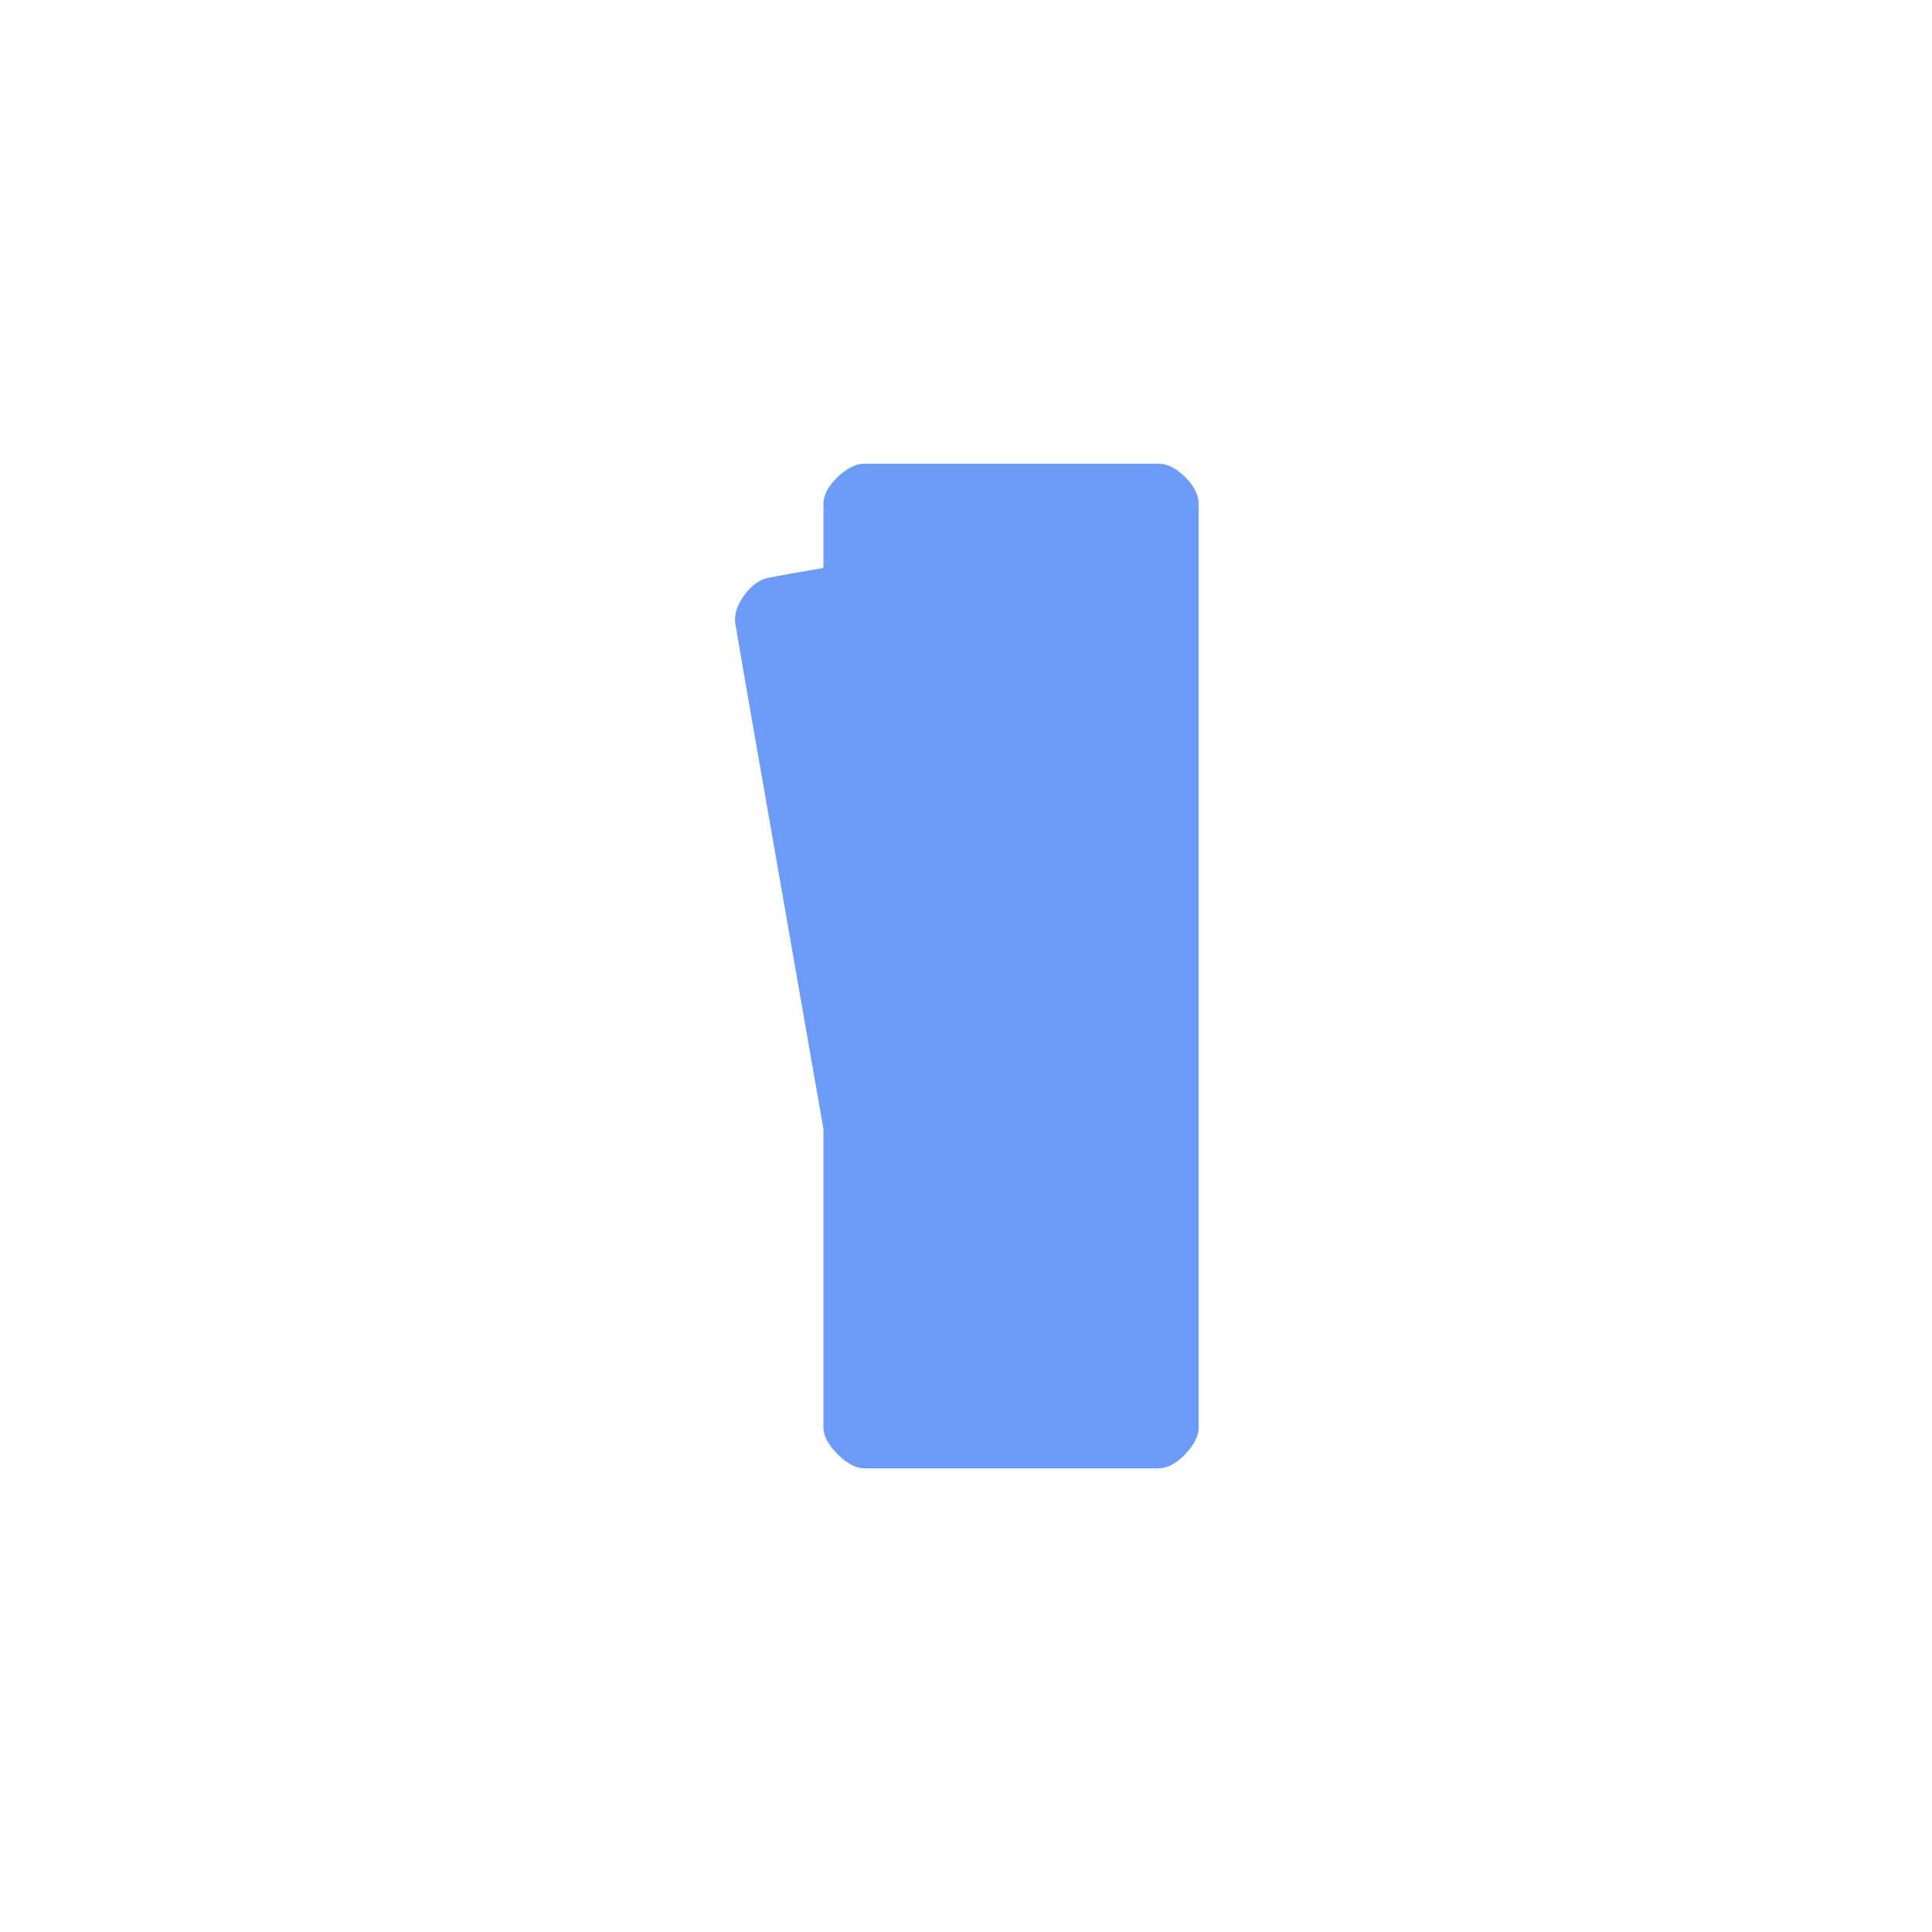
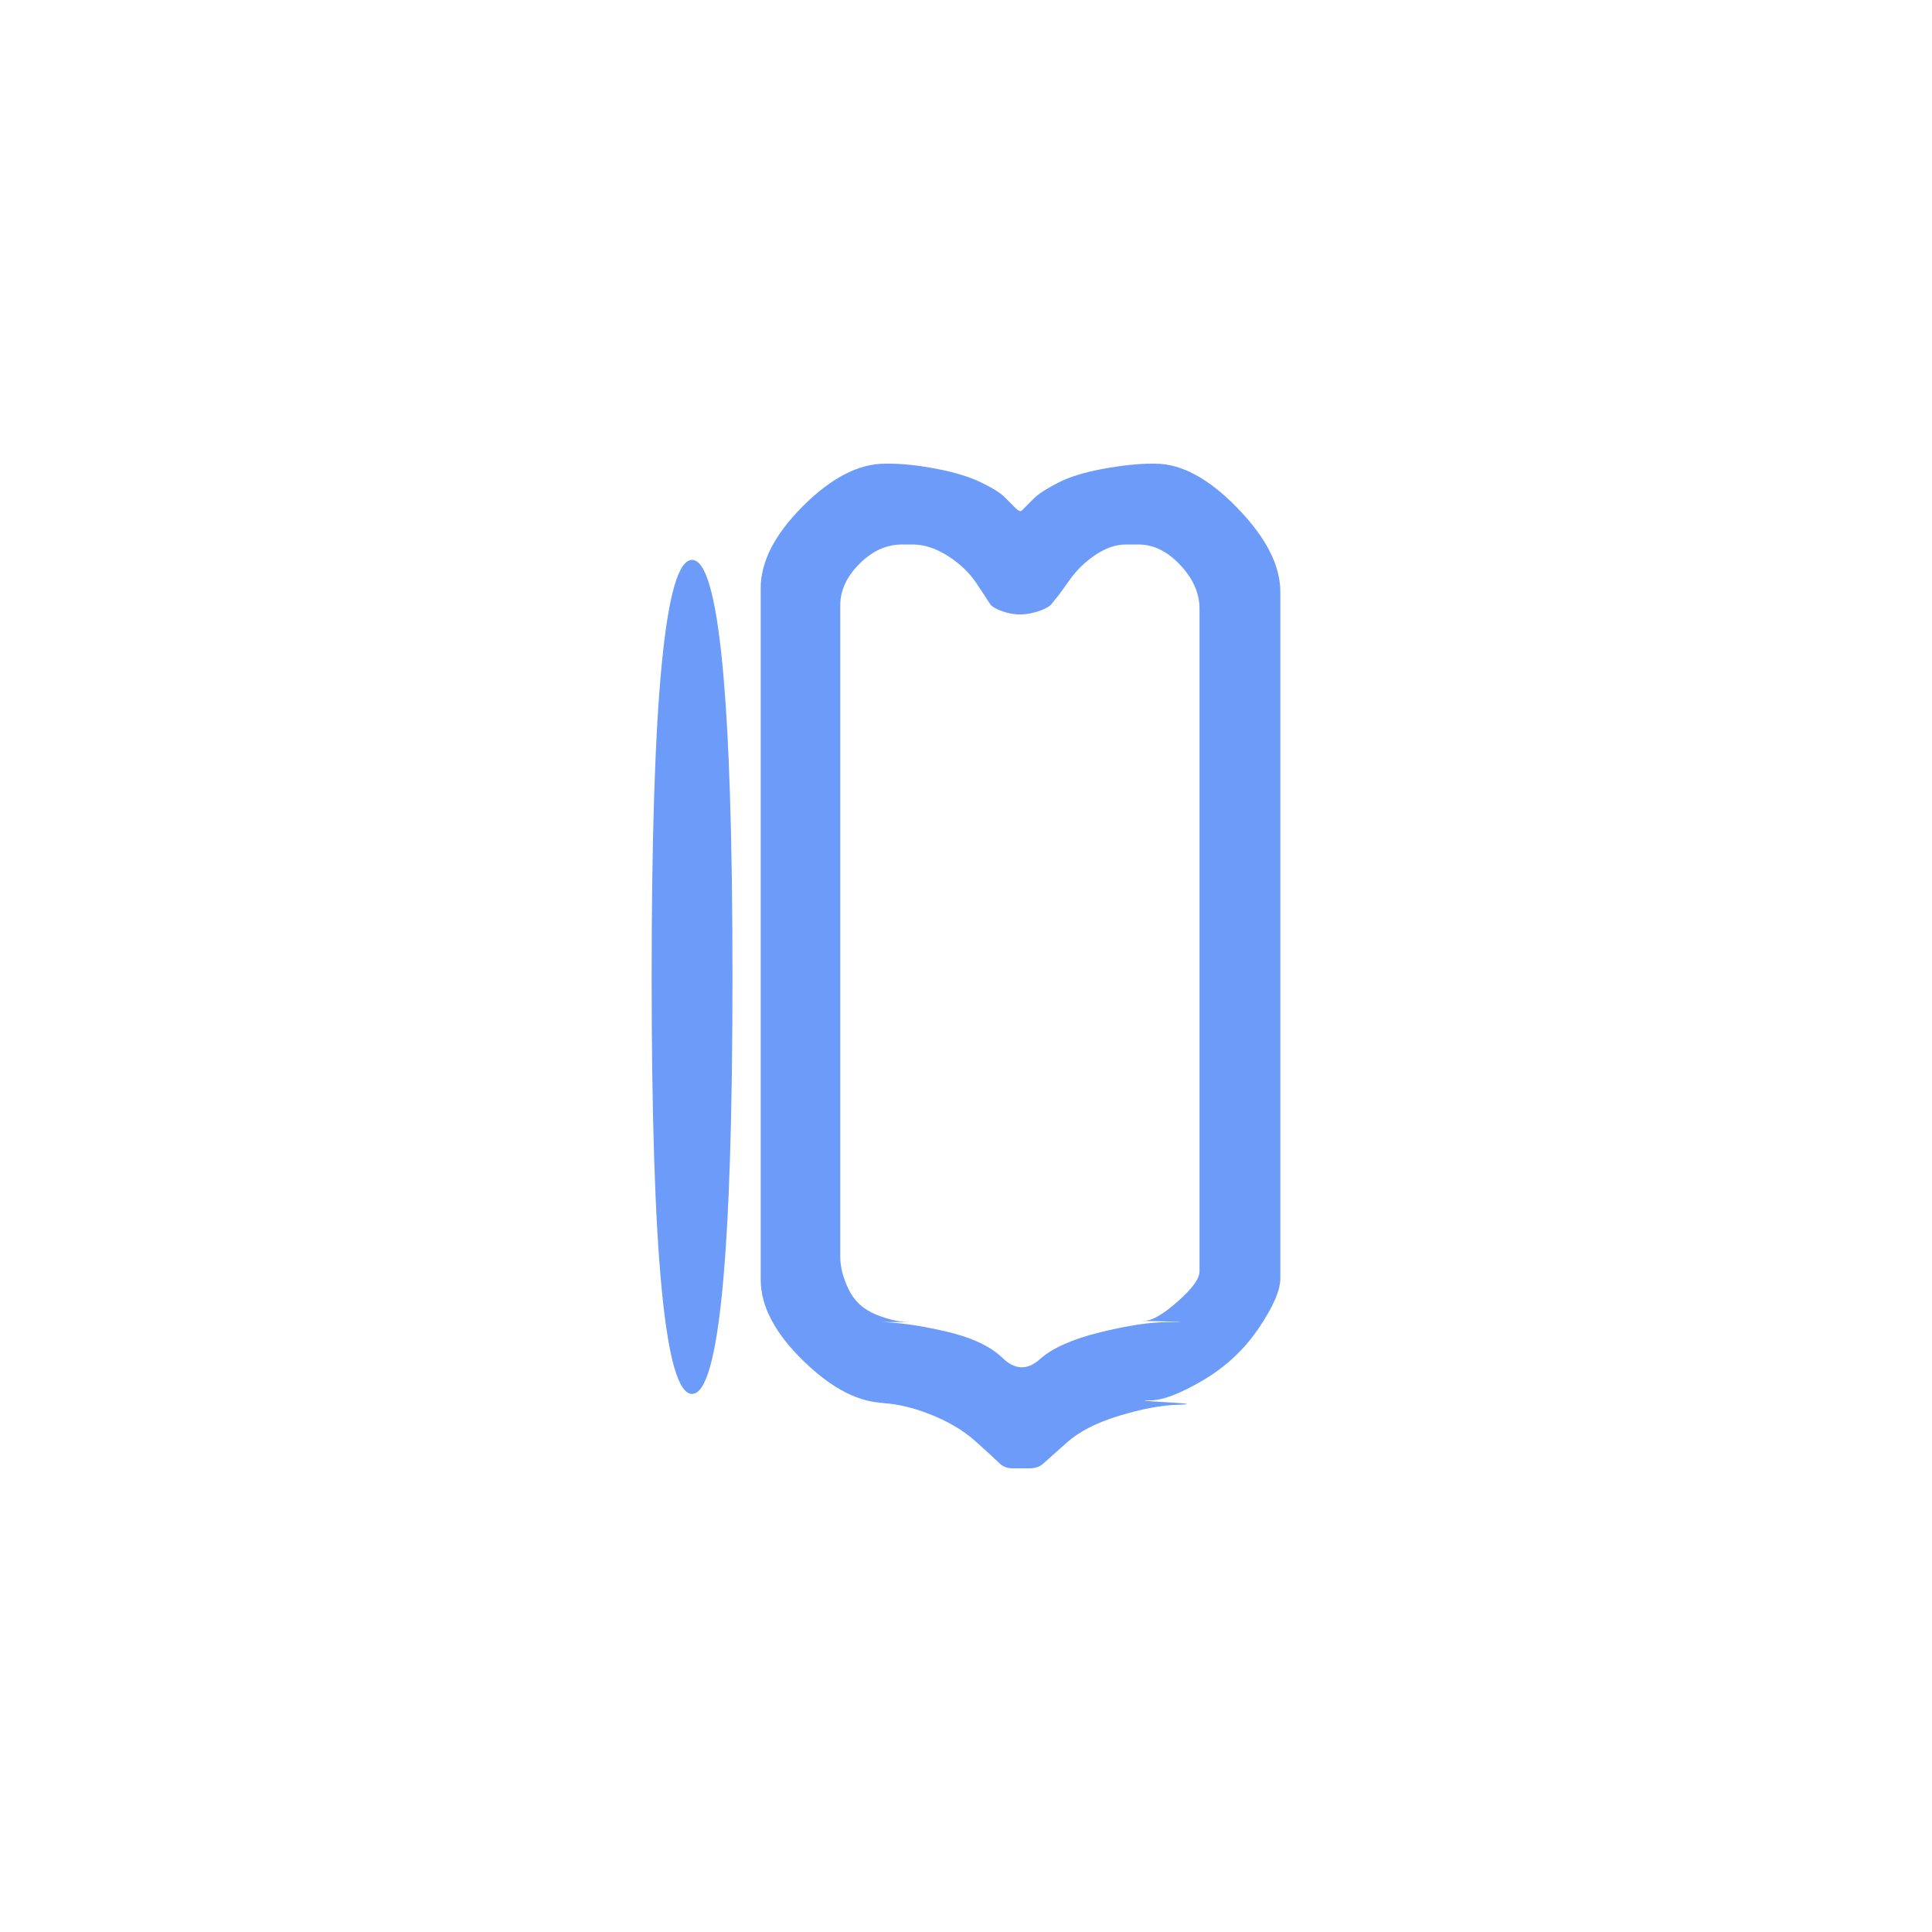
<svg xmlns="http://www.w3.org/2000/svg" width="160" height="160" viewBox="0 0 1024 1024">
-   <path fill="#0A58F7" fill-opacity="0.6" d="M406.86 306.35Q400.09 307.78 394.38 315.62Q388.68 323.46 389.75 330.59Q390.82 337.71 426.82 543.36Q462.82 749.01 463.88 755.79Q464.95 762.56 473.15 768.62Q481.35 774.68 488.48 773.25Q495.61 771.82 520.55 767.55Q545.5 763.27 552.27 761.85Q559.05 760.42 565.11 752.22Q571.16 744.02 570.1 737.25Q569.03 730.48 532.67 524.83Q496.32 319.18 495.25 312.41Q494.18 305.64 485.63 299.58Q477.07 293.52 470.3 294.94Q463.53 296.37 438.58 300.65Q413.63 304.92 406.86 306.35ZM458.18 245.76Q451.41 245.76 443.93 252.89Q436.44 260.02 436.44 267.14Q436.44 274.27 436.44 512Q436.44 749.73 436.44 756.5Q436.44 763.27 443.93 770.76Q451.41 778.24 458.18 778.24Q464.95 778.24 489.55 778.24Q514.14 778.24 521.27 778.24Q528.39 778.24 535.52 770.76Q542.65 763.27 542.65 756.5Q542.65 749.73 542.65 512Q542.65 274.27 542.65 267.14Q542.65 260.02 535.52 252.89Q528.39 245.76 521.27 245.76Q514.14 245.76 489.55 245.76Q464.95 245.76 458.18 245.76ZM505.23 245.76Q498.46 245.76 490.97 252.89Q483.49 260.02 483.49 267.14Q483.49 274.27 483.49 512Q483.49 749.73 483.49 756.5Q483.49 763.27 490.97 770.76Q498.46 778.24 505.23 778.24Q512 778.24 536.24 778.24Q560.47 778.24 567.6 778.24Q574.73 778.24 581.86 770.76Q588.99 763.27 588.99 756.5Q588.99 749.73 588.99 512Q588.99 274.27 588.99 267.14Q588.99 260.02 581.86 252.89Q574.73 245.76 567.6 245.76Q560.47 245.76 536.24 245.76Q512 245.76 505.23 245.76ZM551.56 245.76Q544.79 245.76 537.31 252.89Q529.82 260.02 529.82 267.14Q529.82 274.27 529.82 512Q529.82 749.73 529.82 756.5Q529.82 763.27 537.31 770.76Q544.79 778.24 551.56 778.24Q558.33 778.24 582.57 778.24Q606.81 778.24 613.93 778.24Q621.06 778.24 628.19 770.76Q635.32 763.27 635.32 756.5Q635.32 749.73 635.32 512Q635.32 274.27 635.32 267.14Q635.32 260.02 628.19 252.89Q621.06 245.76 613.93 245.76Q606.81 245.76 582.57 245.76Q558.33 245.76 551.56 245.76Z" />
+   <path fill="#0A58F7" fill-opacity="0.6" d="M635.77 673.85Q635.77 679.63 624.21 689.83Q612.65 700.03 606.53 700.03Q600.41 700.03 617.07 700.37Q633.73 700.71 619.45 700.71Q605.17 700.71 583.07 706.15Q560.96 711.59 551.1 720.44Q541.24 729.28 531.38 719.76Q521.52 710.23 500.44 705.47Q479.36 700.71 465.42 700.71Q451.48 700.71 470.86 700.71Q490.24 700.71 482.08 700.71Q473.92 700.71 464.06 696.63Q454.2 692.55 449.78 683.37Q445.35 674.19 445.35 666.03Q445.35 657.87 445.35 495.34Q445.35 332.81 445.35 320.91Q445.35 309 455.56 298.8Q465.76 288.6 478 288.6Q490.24 288.6 482.42 288.6Q474.6 288.6 483.78 288.6Q492.96 288.6 502.48 294.72Q512 300.84 517.44 309Q522.88 317.17 524.58 319.89Q526.28 322.61 533.42 324.65Q540.56 326.69 548.04 324.65Q555.52 322.61 557.56 319.89Q559.6 317.17 560.28 316.49Q560.96 315.81 566.74 307.64Q572.52 299.48 580.69 294.04Q588.85 288.6 596.67 288.6Q604.49 288.6 598.03 288.6Q591.57 288.6 603.47 288.6Q615.37 288.6 625.57 299.48Q635.77 310.36 635.77 322.61Q635.77 334.85 635.77 501.46Q635.77 668.07 635.77 673.85ZM345.39 517.78Q345.39 738.8 366.81 738.8Q388.23 738.8 388.23 517.78Q388.23 296.76 366.81 296.76Q345.39 296.76 345.39 517.78ZM678.61 313.77Q678.61 292.68 655.83 269.22Q633.05 245.76 612.31 245.76Q591.57 245.76 606.19 245.76Q620.81 245.76 610.27 245.76Q599.73 245.76 584.77 248.48Q569.8 251.2 560.62 255.96Q551.44 260.72 548.04 264.12Q544.64 267.52 543.62 268.54Q542.6 269.56 541.58 270.58Q540.56 271.6 538.18 269.22Q535.8 266.84 532.4 263.44Q529 260.04 519.82 255.62Q510.64 251.2 496.36 248.48Q482.08 245.76 471.54 245.76Q461 245.76 475.62 245.76Q490.24 245.76 469.16 245.76Q448.08 245.76 425.63 268.2Q403.19 290.64 403.19 311.72Q403.19 332.81 403.19 495Q403.19 657.19 403.19 678.27Q403.19 699.35 425.97 721.46Q448.76 743.56 469.5 743.56Q490.24 743.56 470.86 743.56Q451.48 743.56 464.4 743.56Q477.32 743.56 492.28 749.34Q507.24 755.12 517.1 763.96Q526.96 772.8 529.68 775.52Q532.4 778.24 536.82 778.24Q541.24 778.24 545.66 778.24Q550.08 778.24 552.8 775.86Q555.52 773.48 565.38 764.64Q575.24 755.8 593.27 750.36Q611.29 744.92 623.87 744.58Q636.45 744.24 618.43 743.22Q600.41 742.2 609.93 742.2Q619.45 742.2 637.47 731.66Q655.49 721.12 667.05 704.11Q678.61 687.11 678.61 677.59Q678.61 668.07 678.61 501.46Q678.61 334.85 678.61 313.77Z" />
</svg>
